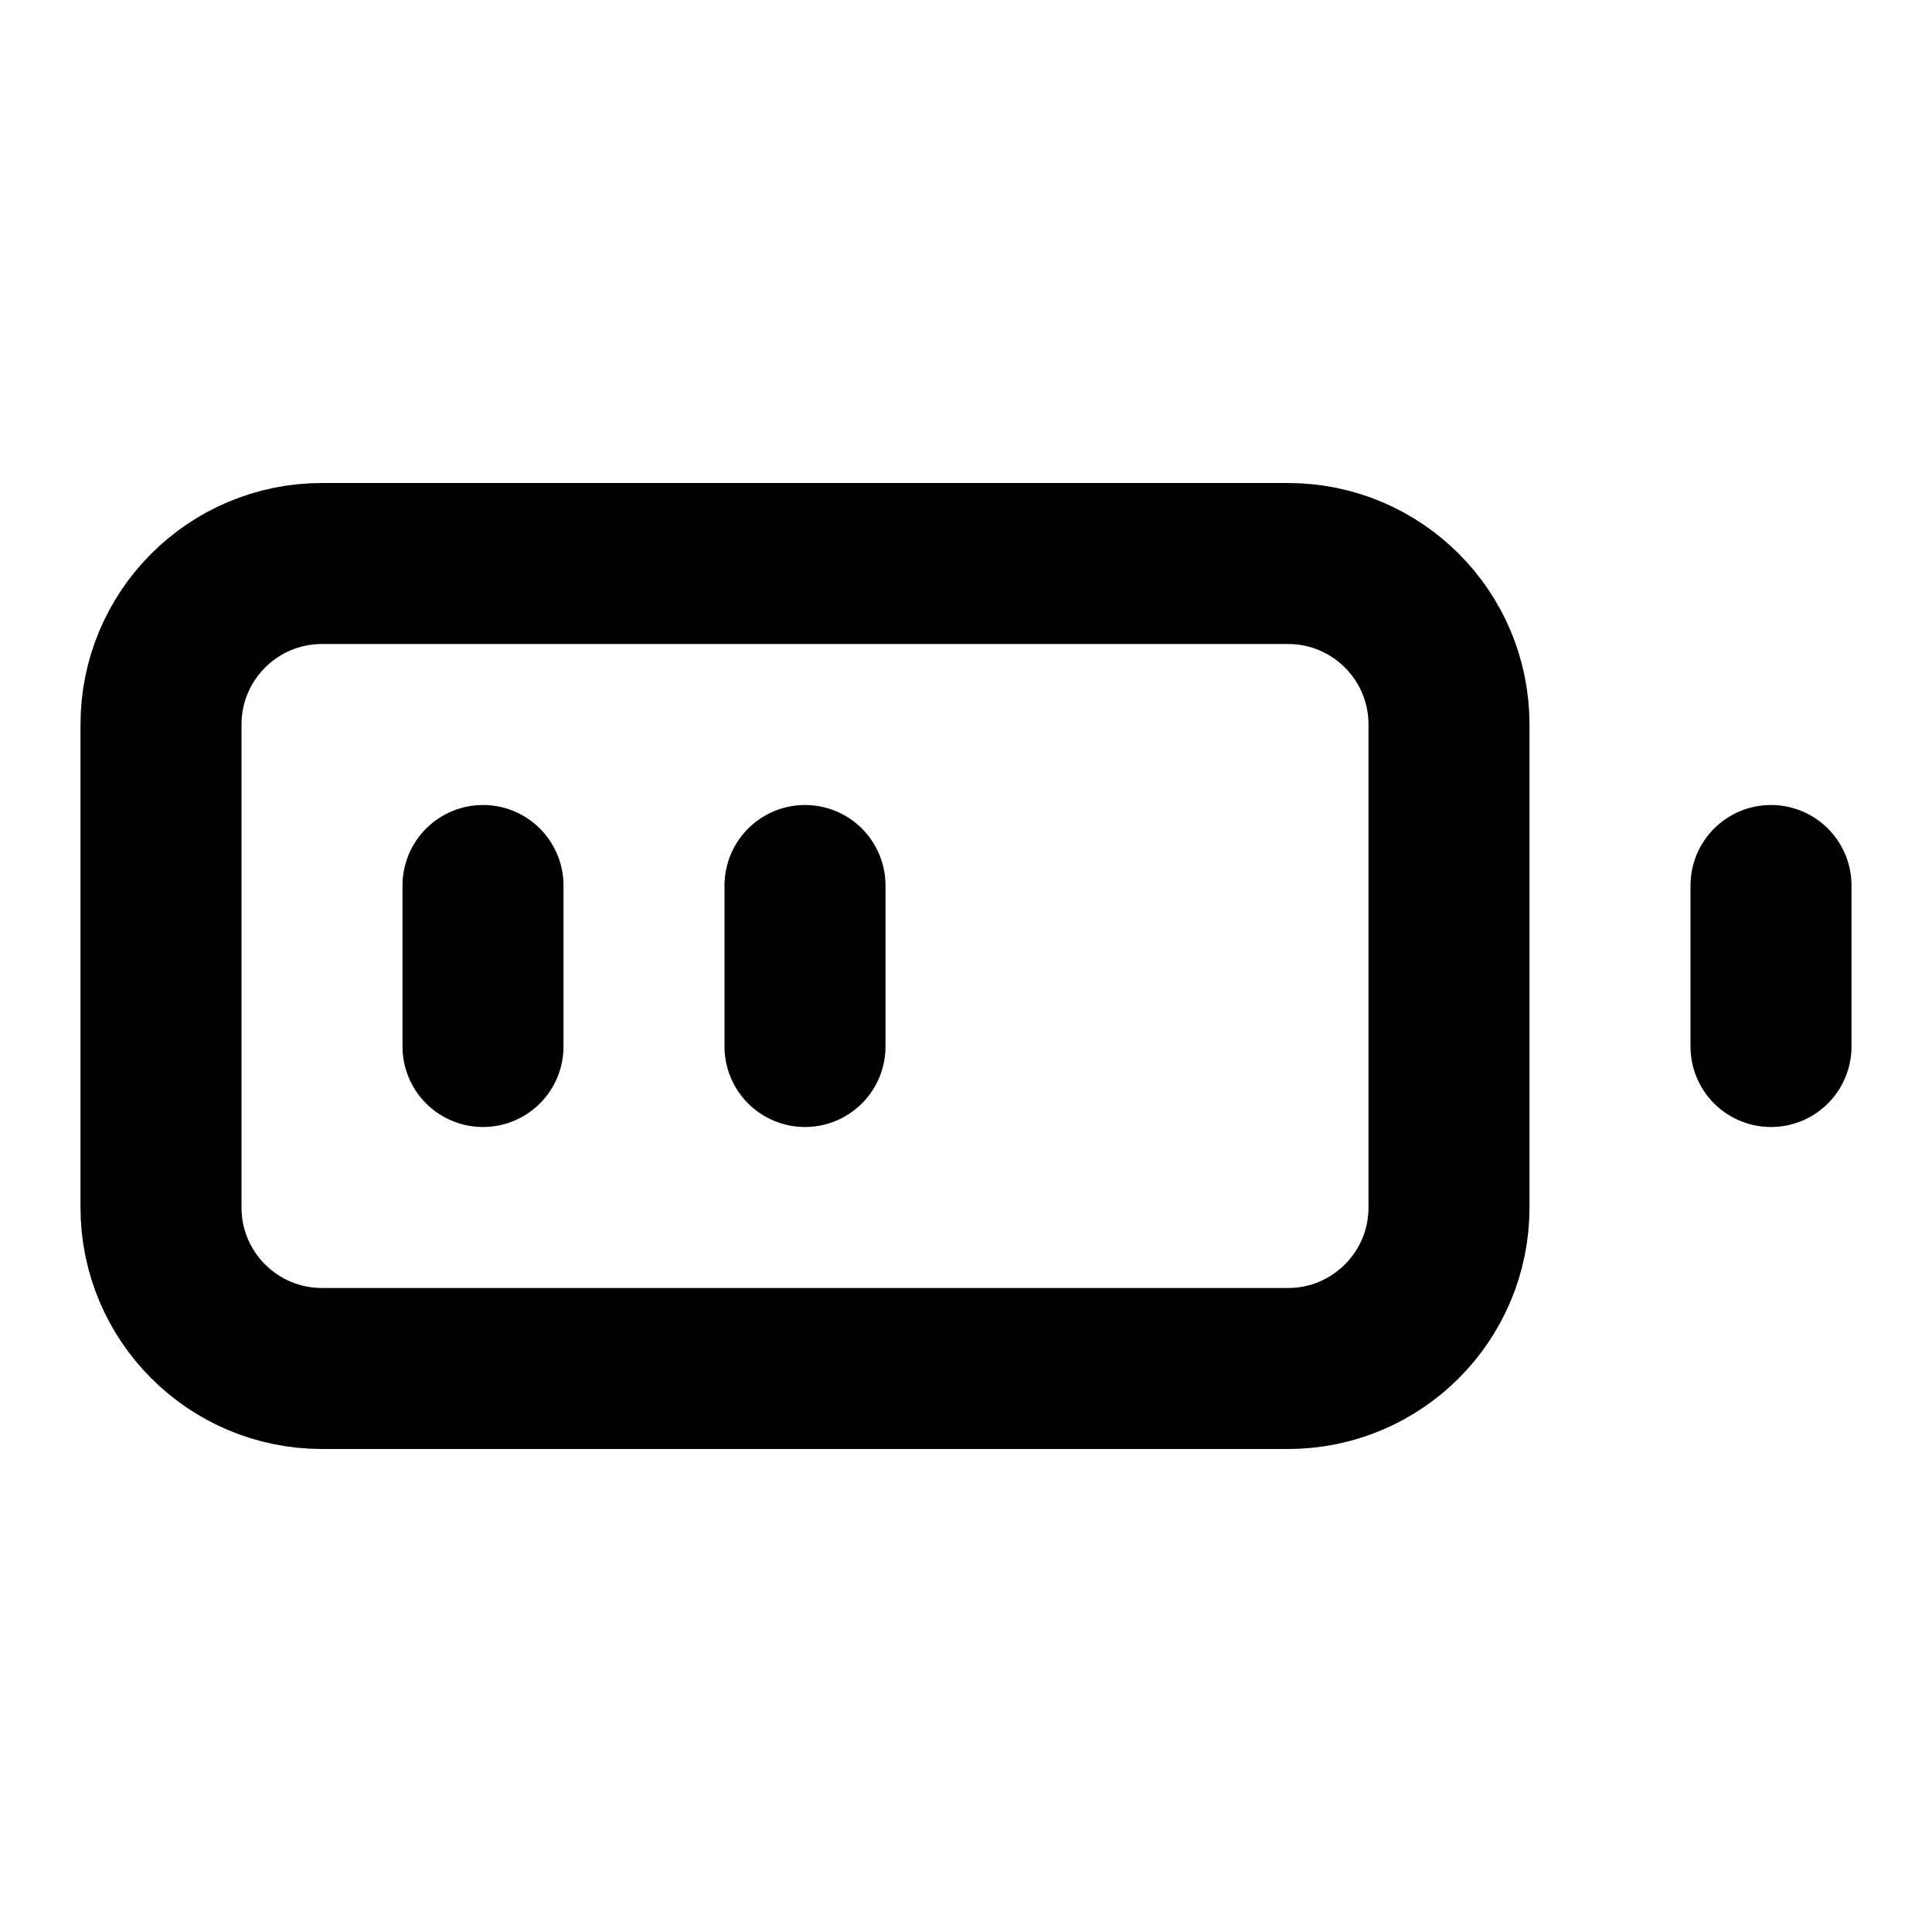
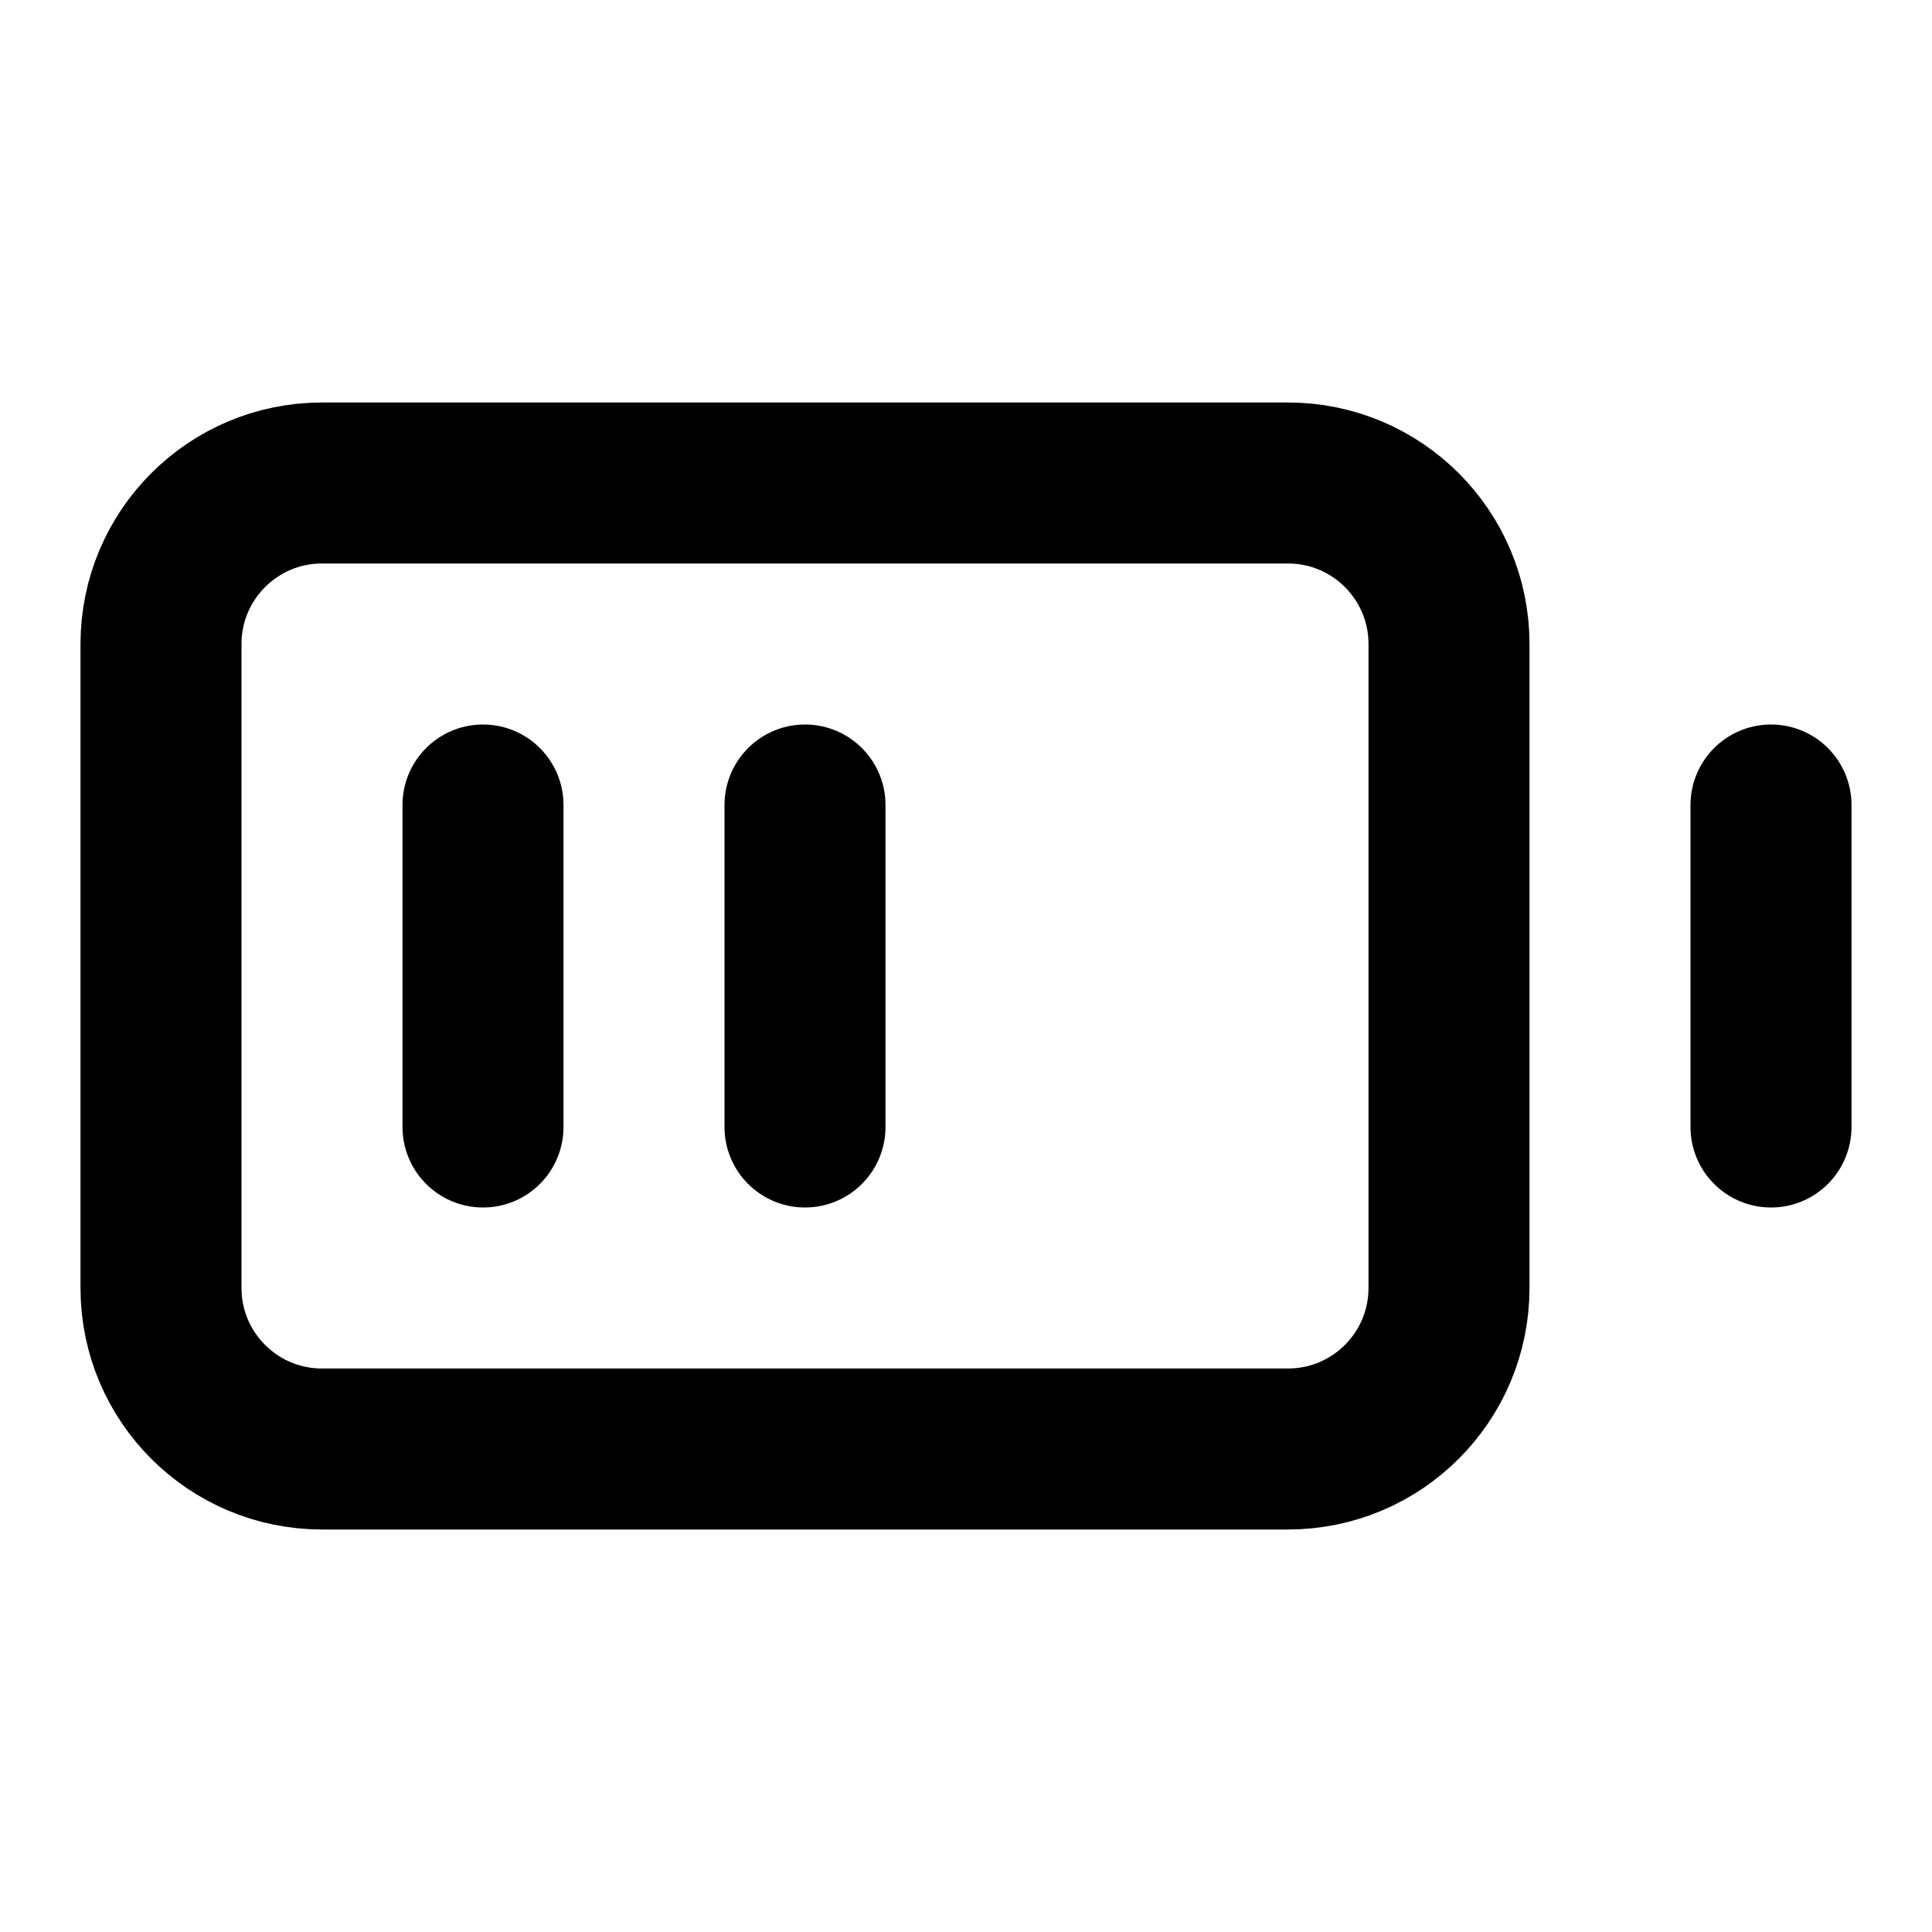
<svg xmlns="http://www.w3.org/2000/svg" width="24" height="24" fill="none" stroke="currentColor" stroke-linecap="round" stroke-linejoin="round" stroke-width="2" viewBox="0 0 24 24">
-   <rect width="16" height="10" x="2" y="7" rx="2" ry="2" />
-   <path d="M22 11v2M6 11v2M10 11v2" />
+   <path d="M10 14v-4M22 14v-4M6 14v-4" />
+   <rect width="16" height="12" x="2" y="6" rx="2" />
</svg>
